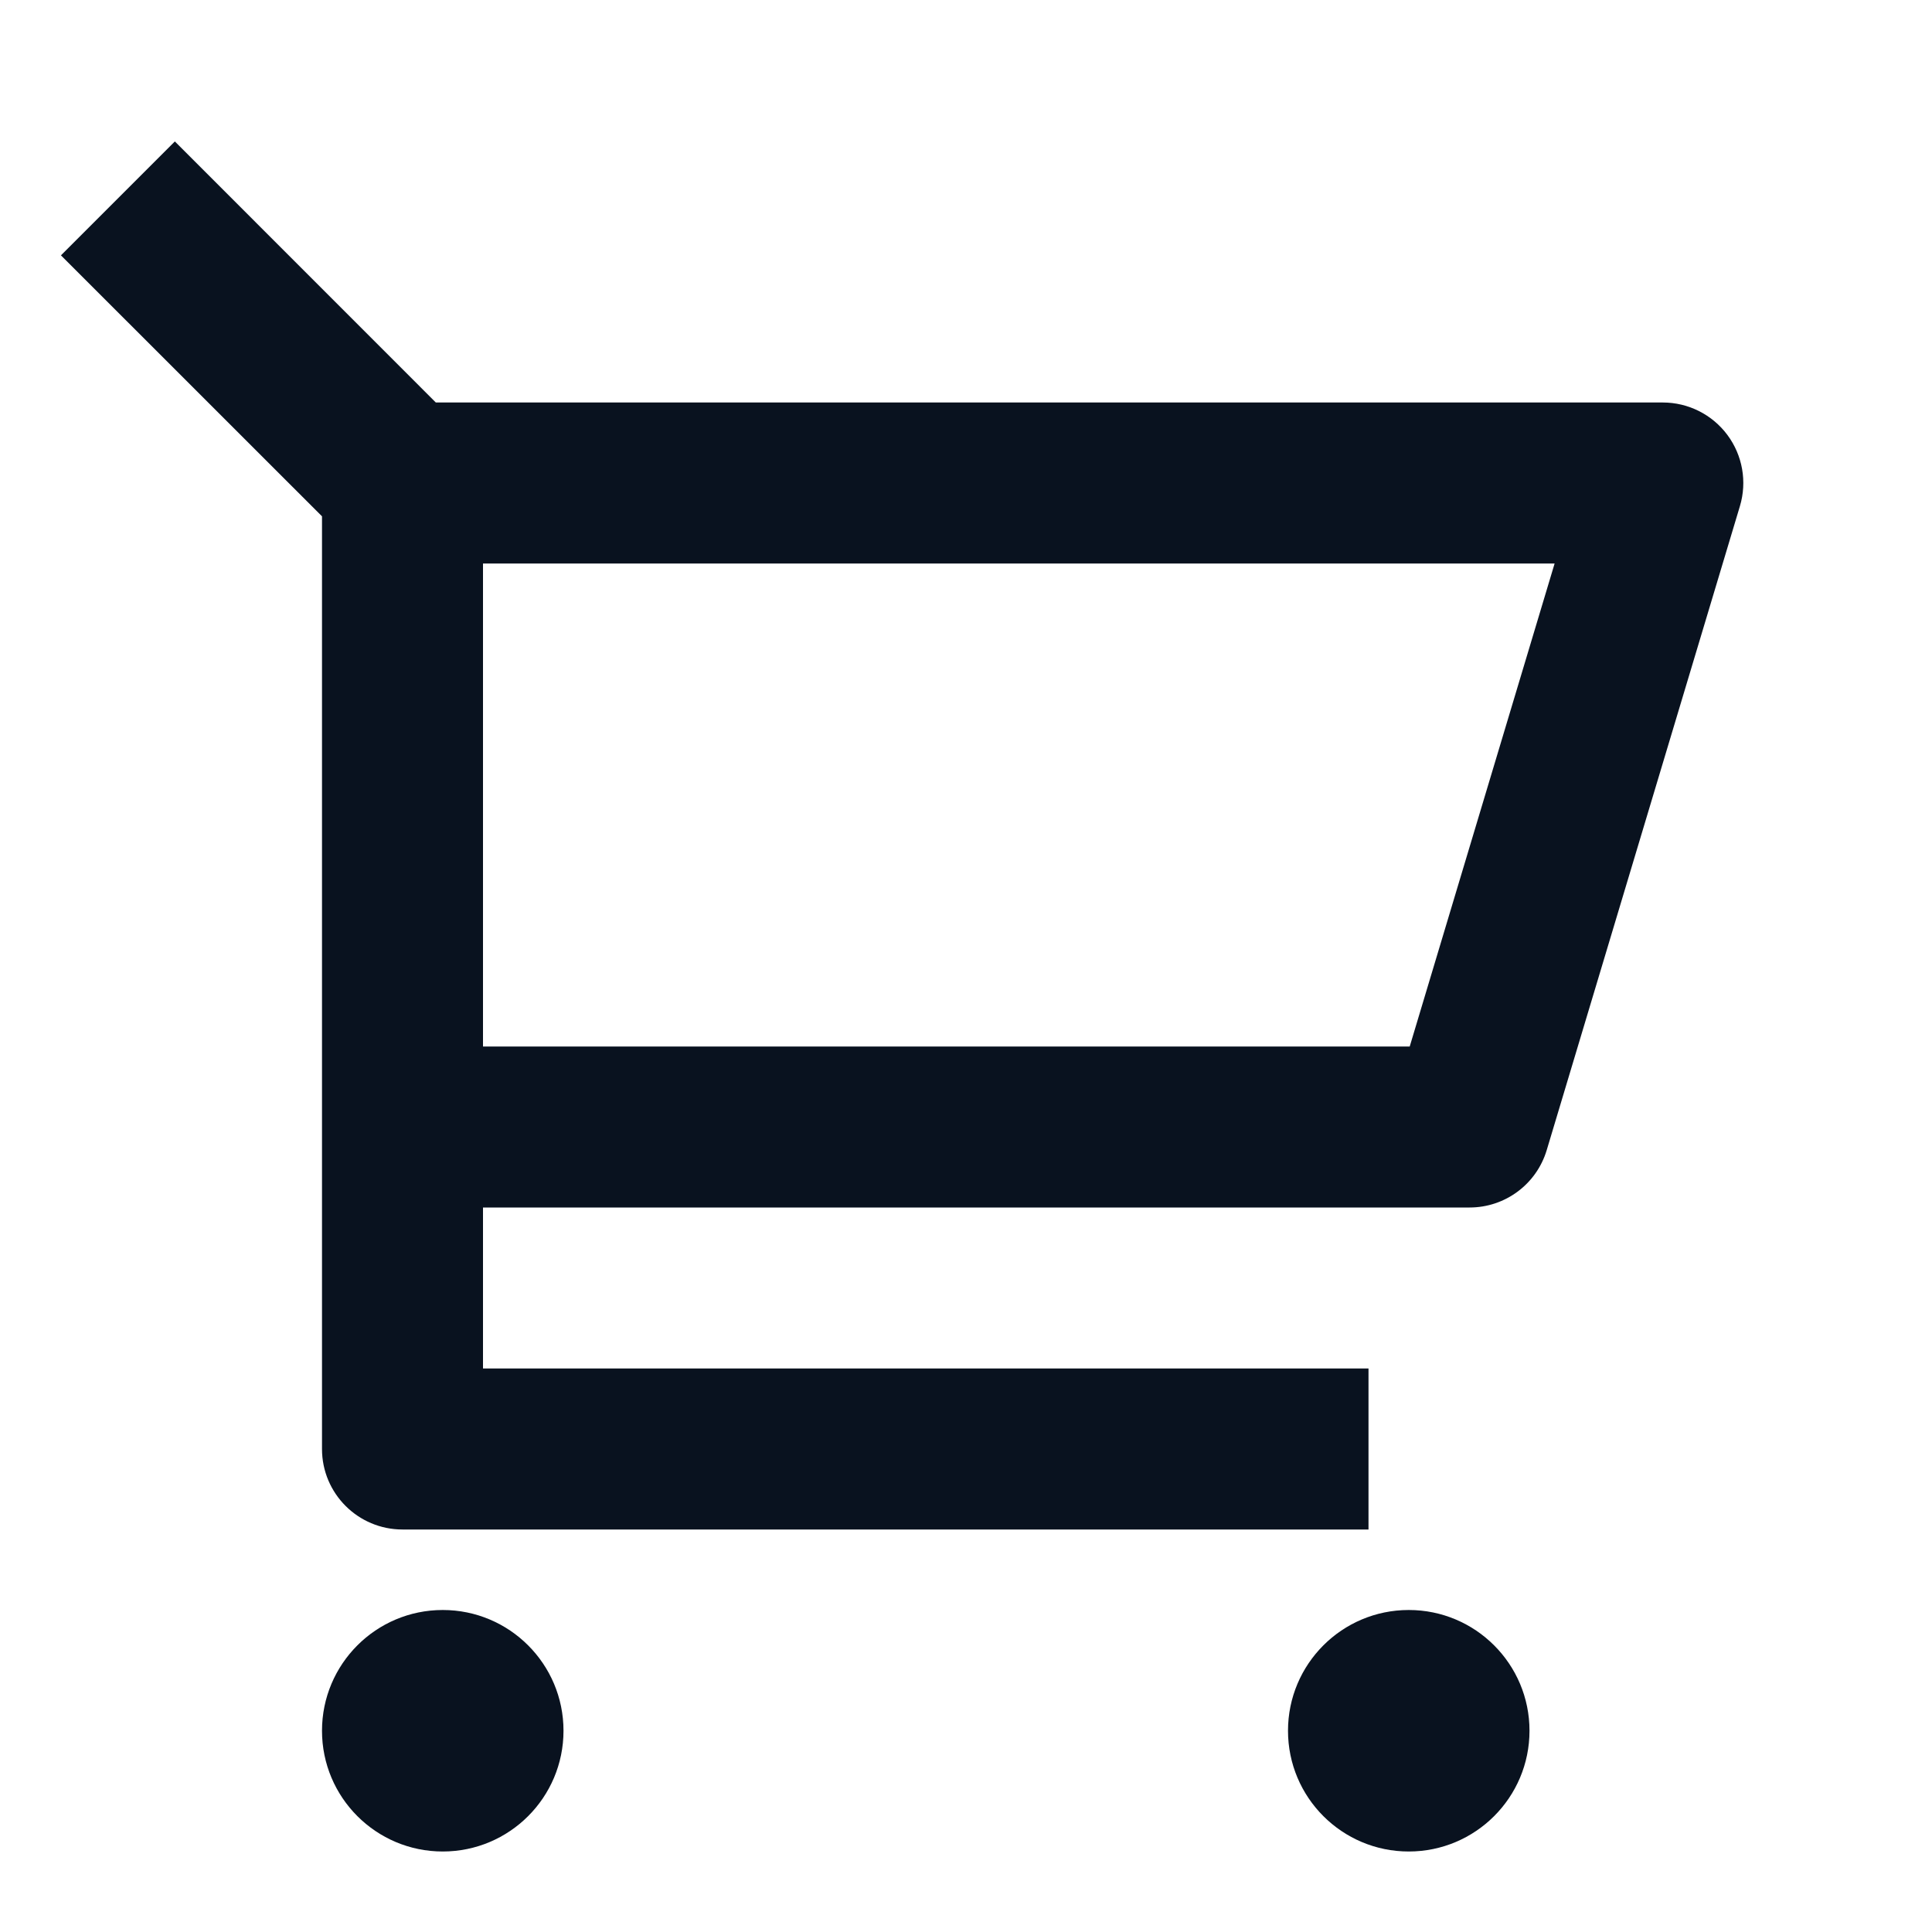
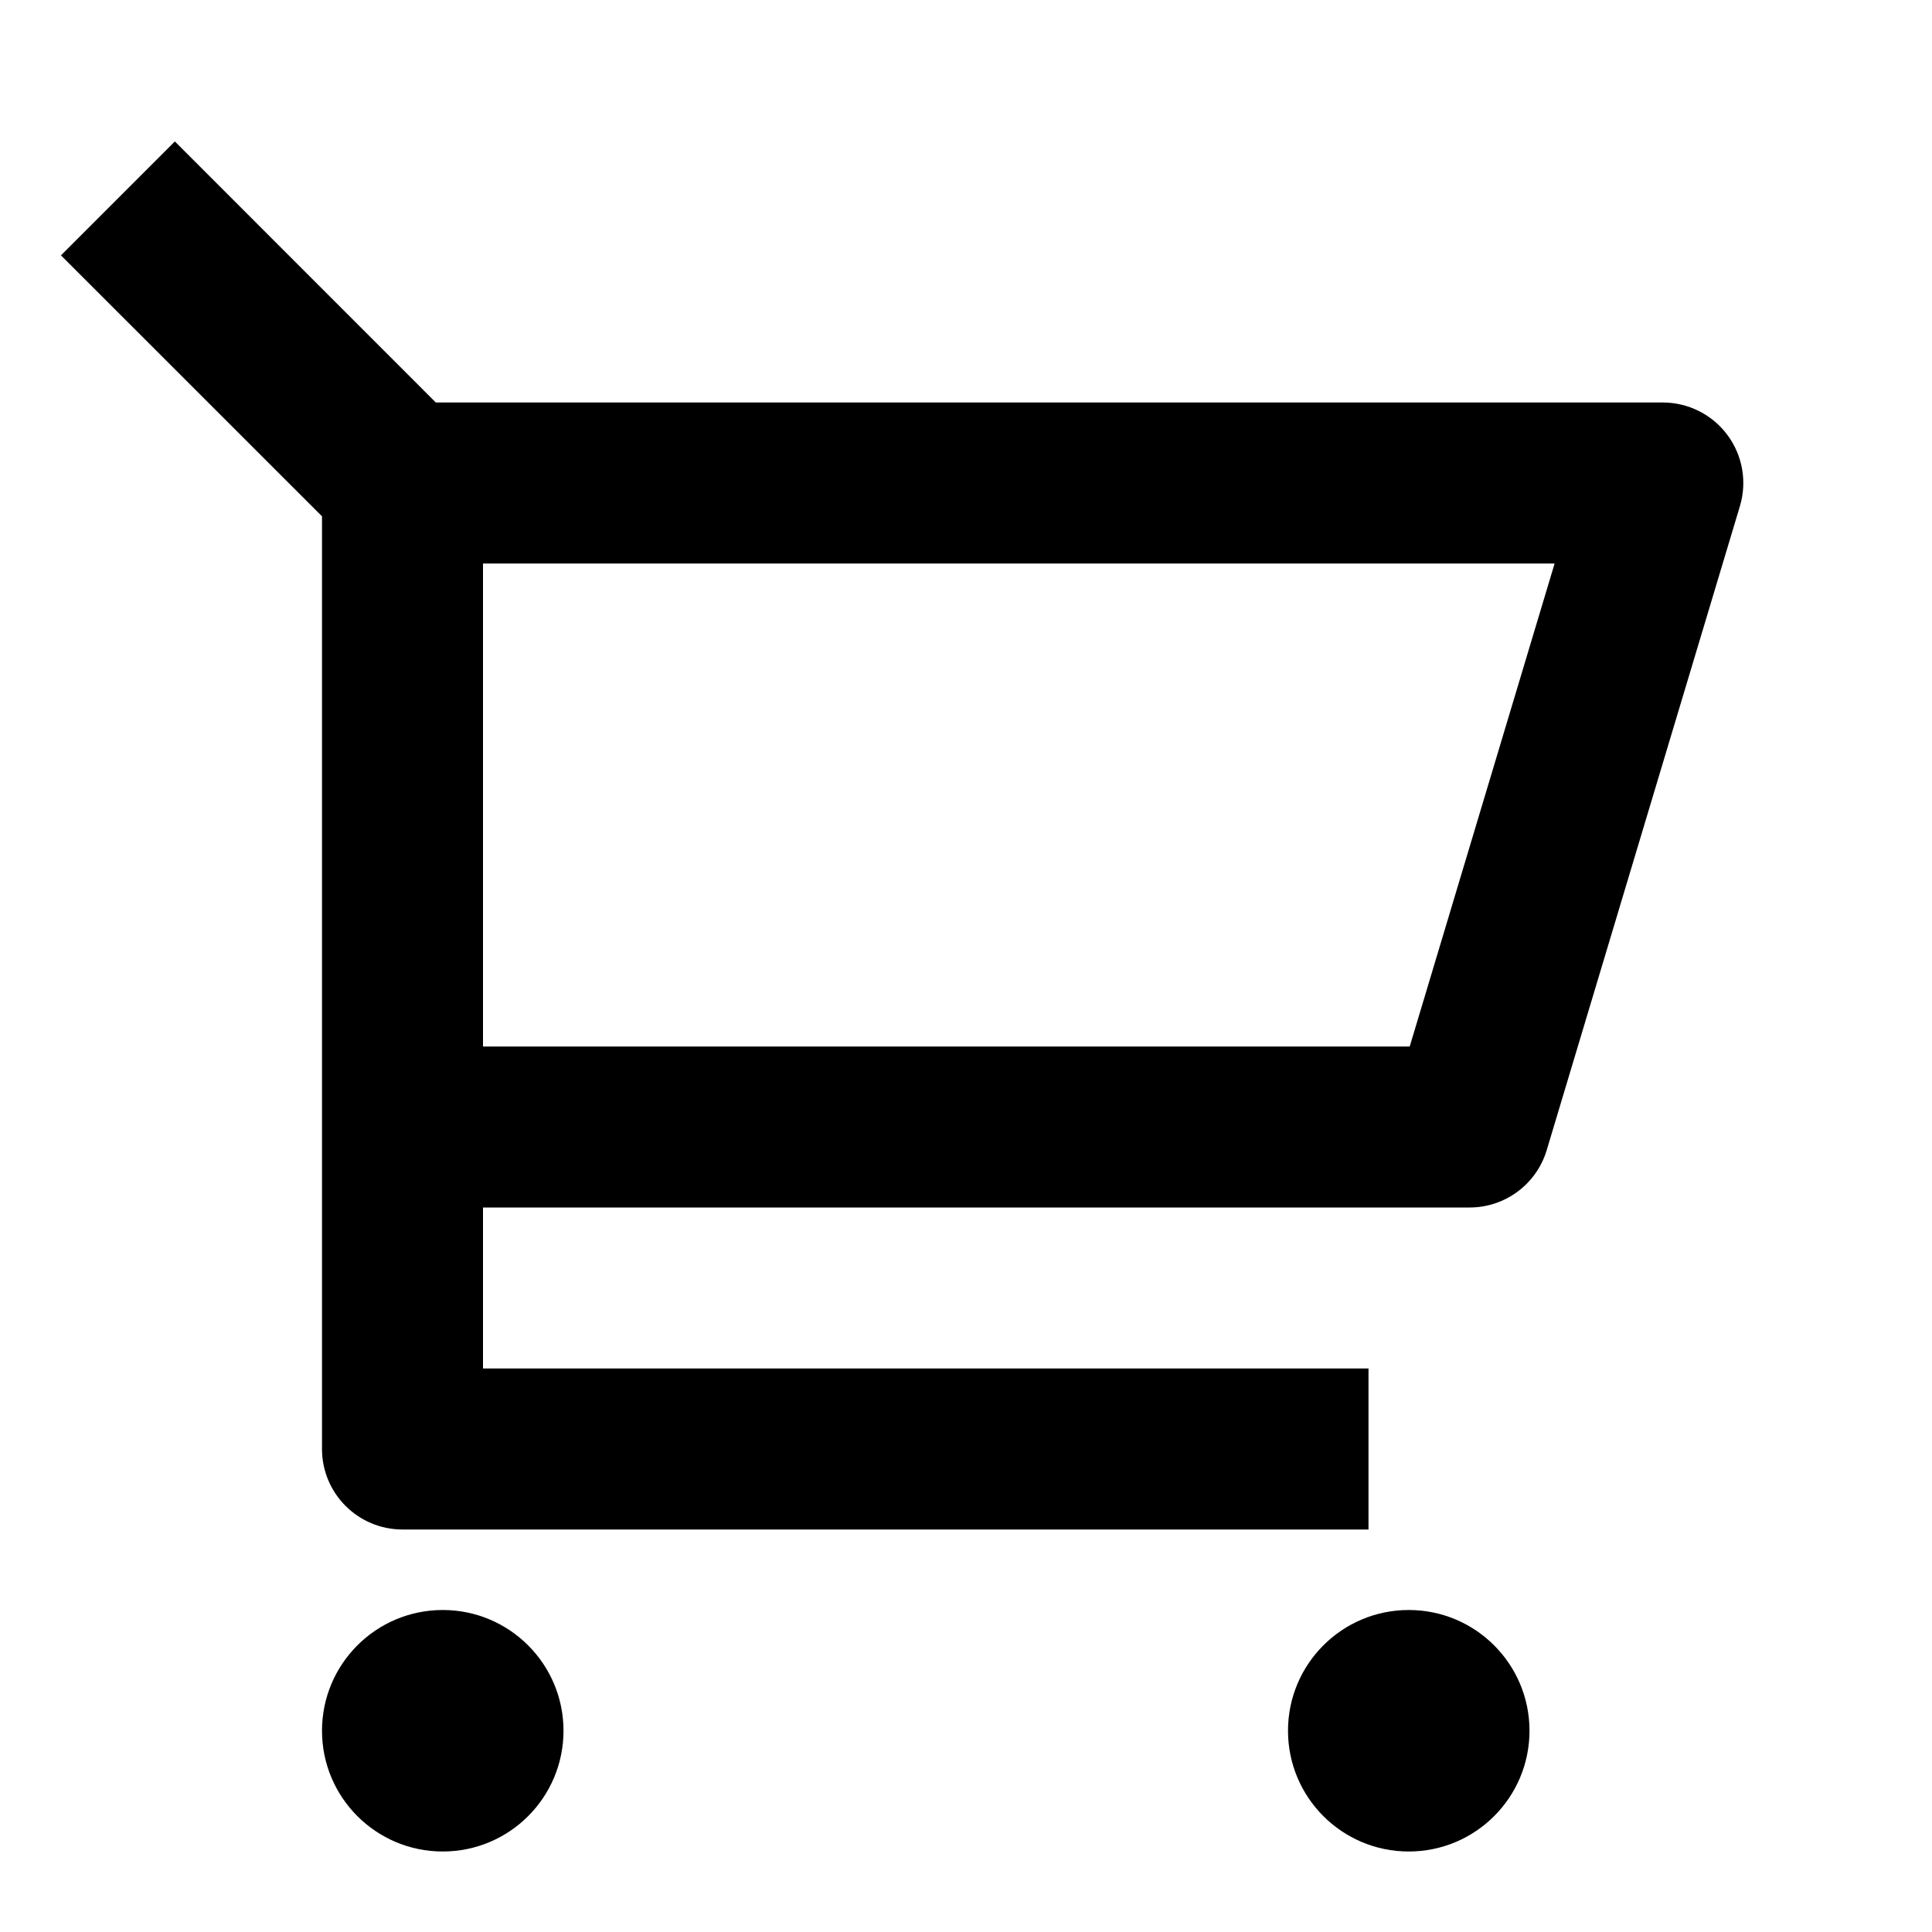
<svg xmlns="http://www.w3.org/2000/svg" fill="none" viewBox="0 0 24 24">
  <g clip-path="url(#a)">
-     <path fill="#09121F" d="M4 6.414.757 3.172l1.415-1.415L5.414 5h15.242a1 1 0 0 1 .958 1.287l-2.4 8a1 1 0 0 1-.958.713H6v2h11v2H5a1 1 0 0 1-1-1zM6 7v6h11.512l1.8-6zm-.5 16a1.5 1.5 0 1 1 0-3 1.5 1.5 0 0 1 0 3m12 0a1.5 1.5 0 1 1 0-3 1.5 1.5 0 0 1 0 3" />
+     <path fill="currentColor" d="M4 6.414.757 3.172l1.415-1.415L5.414 5h15.242a1 1 0 0 1 .958 1.287l-2.4 8a1 1 0 0 1-.958.713H6v2h11v2H5a1 1 0 0 1-1-1zM6 7v6h11.512l1.8-6zm-.5 16a1.5 1.5 0 1 1 0-3 1.5 1.5 0 0 1 0 3m12 0a1.5 1.5 0 1 1 0-3 1.5 1.5 0 0 1 0 3" />
  </g>
</svg>
